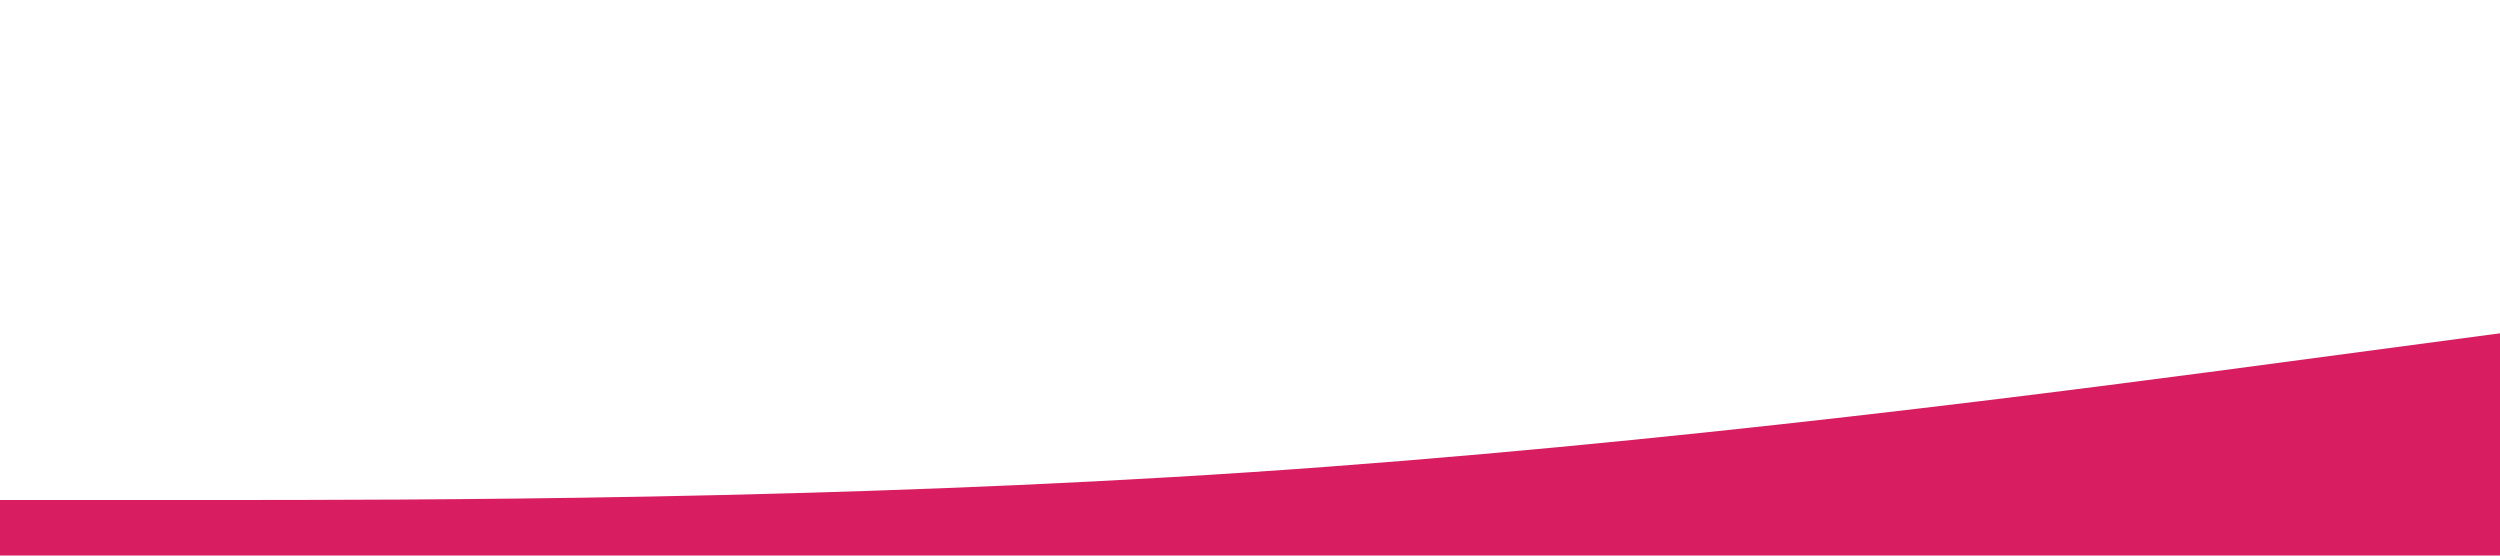
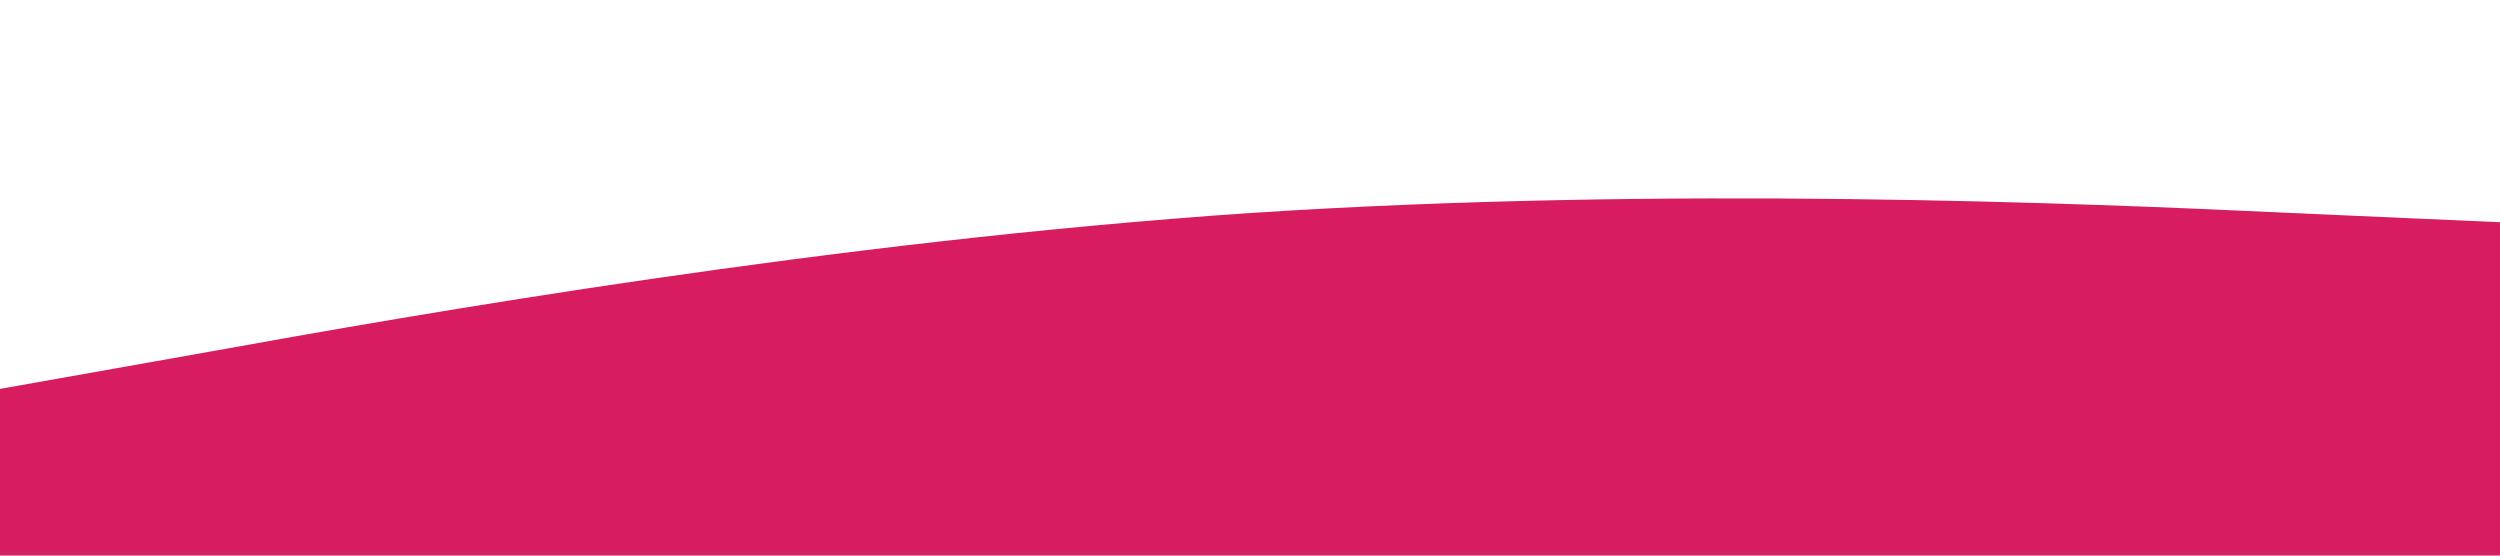
<svg xmlns="http://www.w3.org/2000/svg" viewBox="0 0 1440 320">
-   <path fill="#D81D60" fill-opacity="1" d="M0,288L120,288C240,288,480,288,720,272C960,256,1200,224,1320,208L1440,192L1440,320L1320,320C1200,320,960,320,720,320C480,320,240,320,120,320L0,320Z" />
+   <path fill="#D71D60" fill-opacity="1" d="M0,224L120,202.7C240,181,480,139,720,122.7C960,107,1200,117,1320,122.7L1440,128L1440,320L1320,320C1200,320,960,320,720,320C480,320,240,320,120,320L0,320Z" />
</svg>
